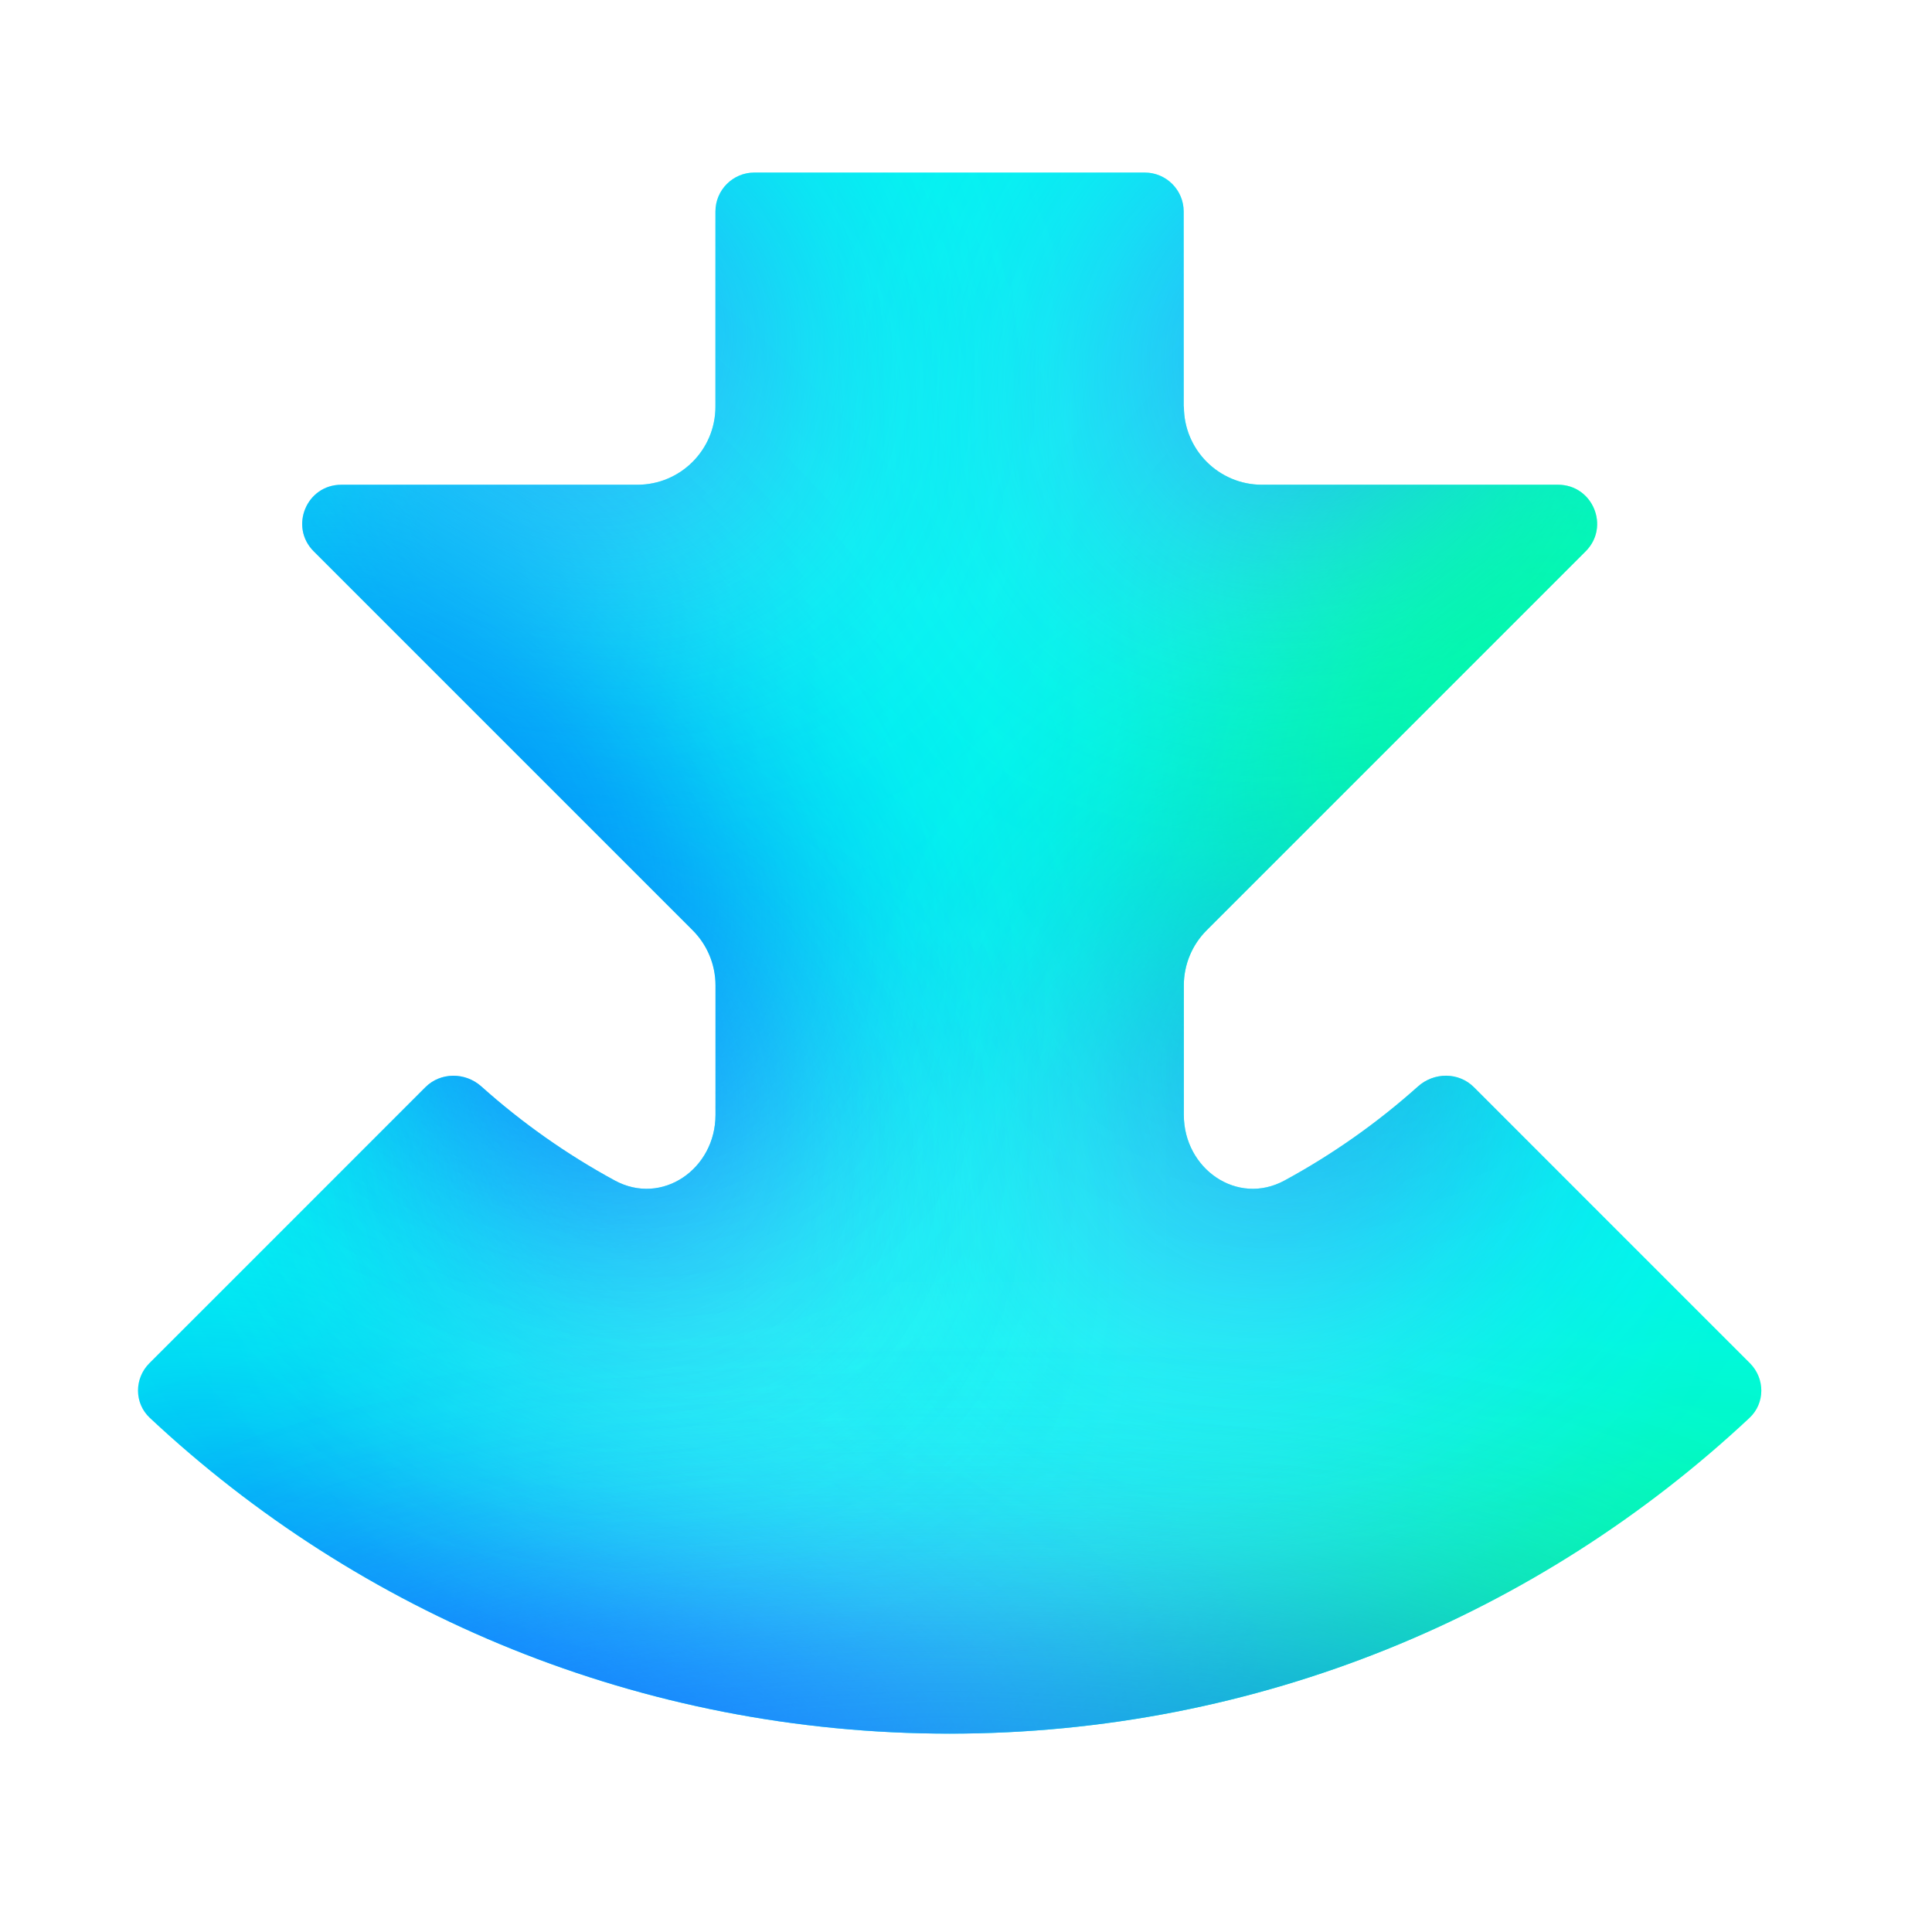
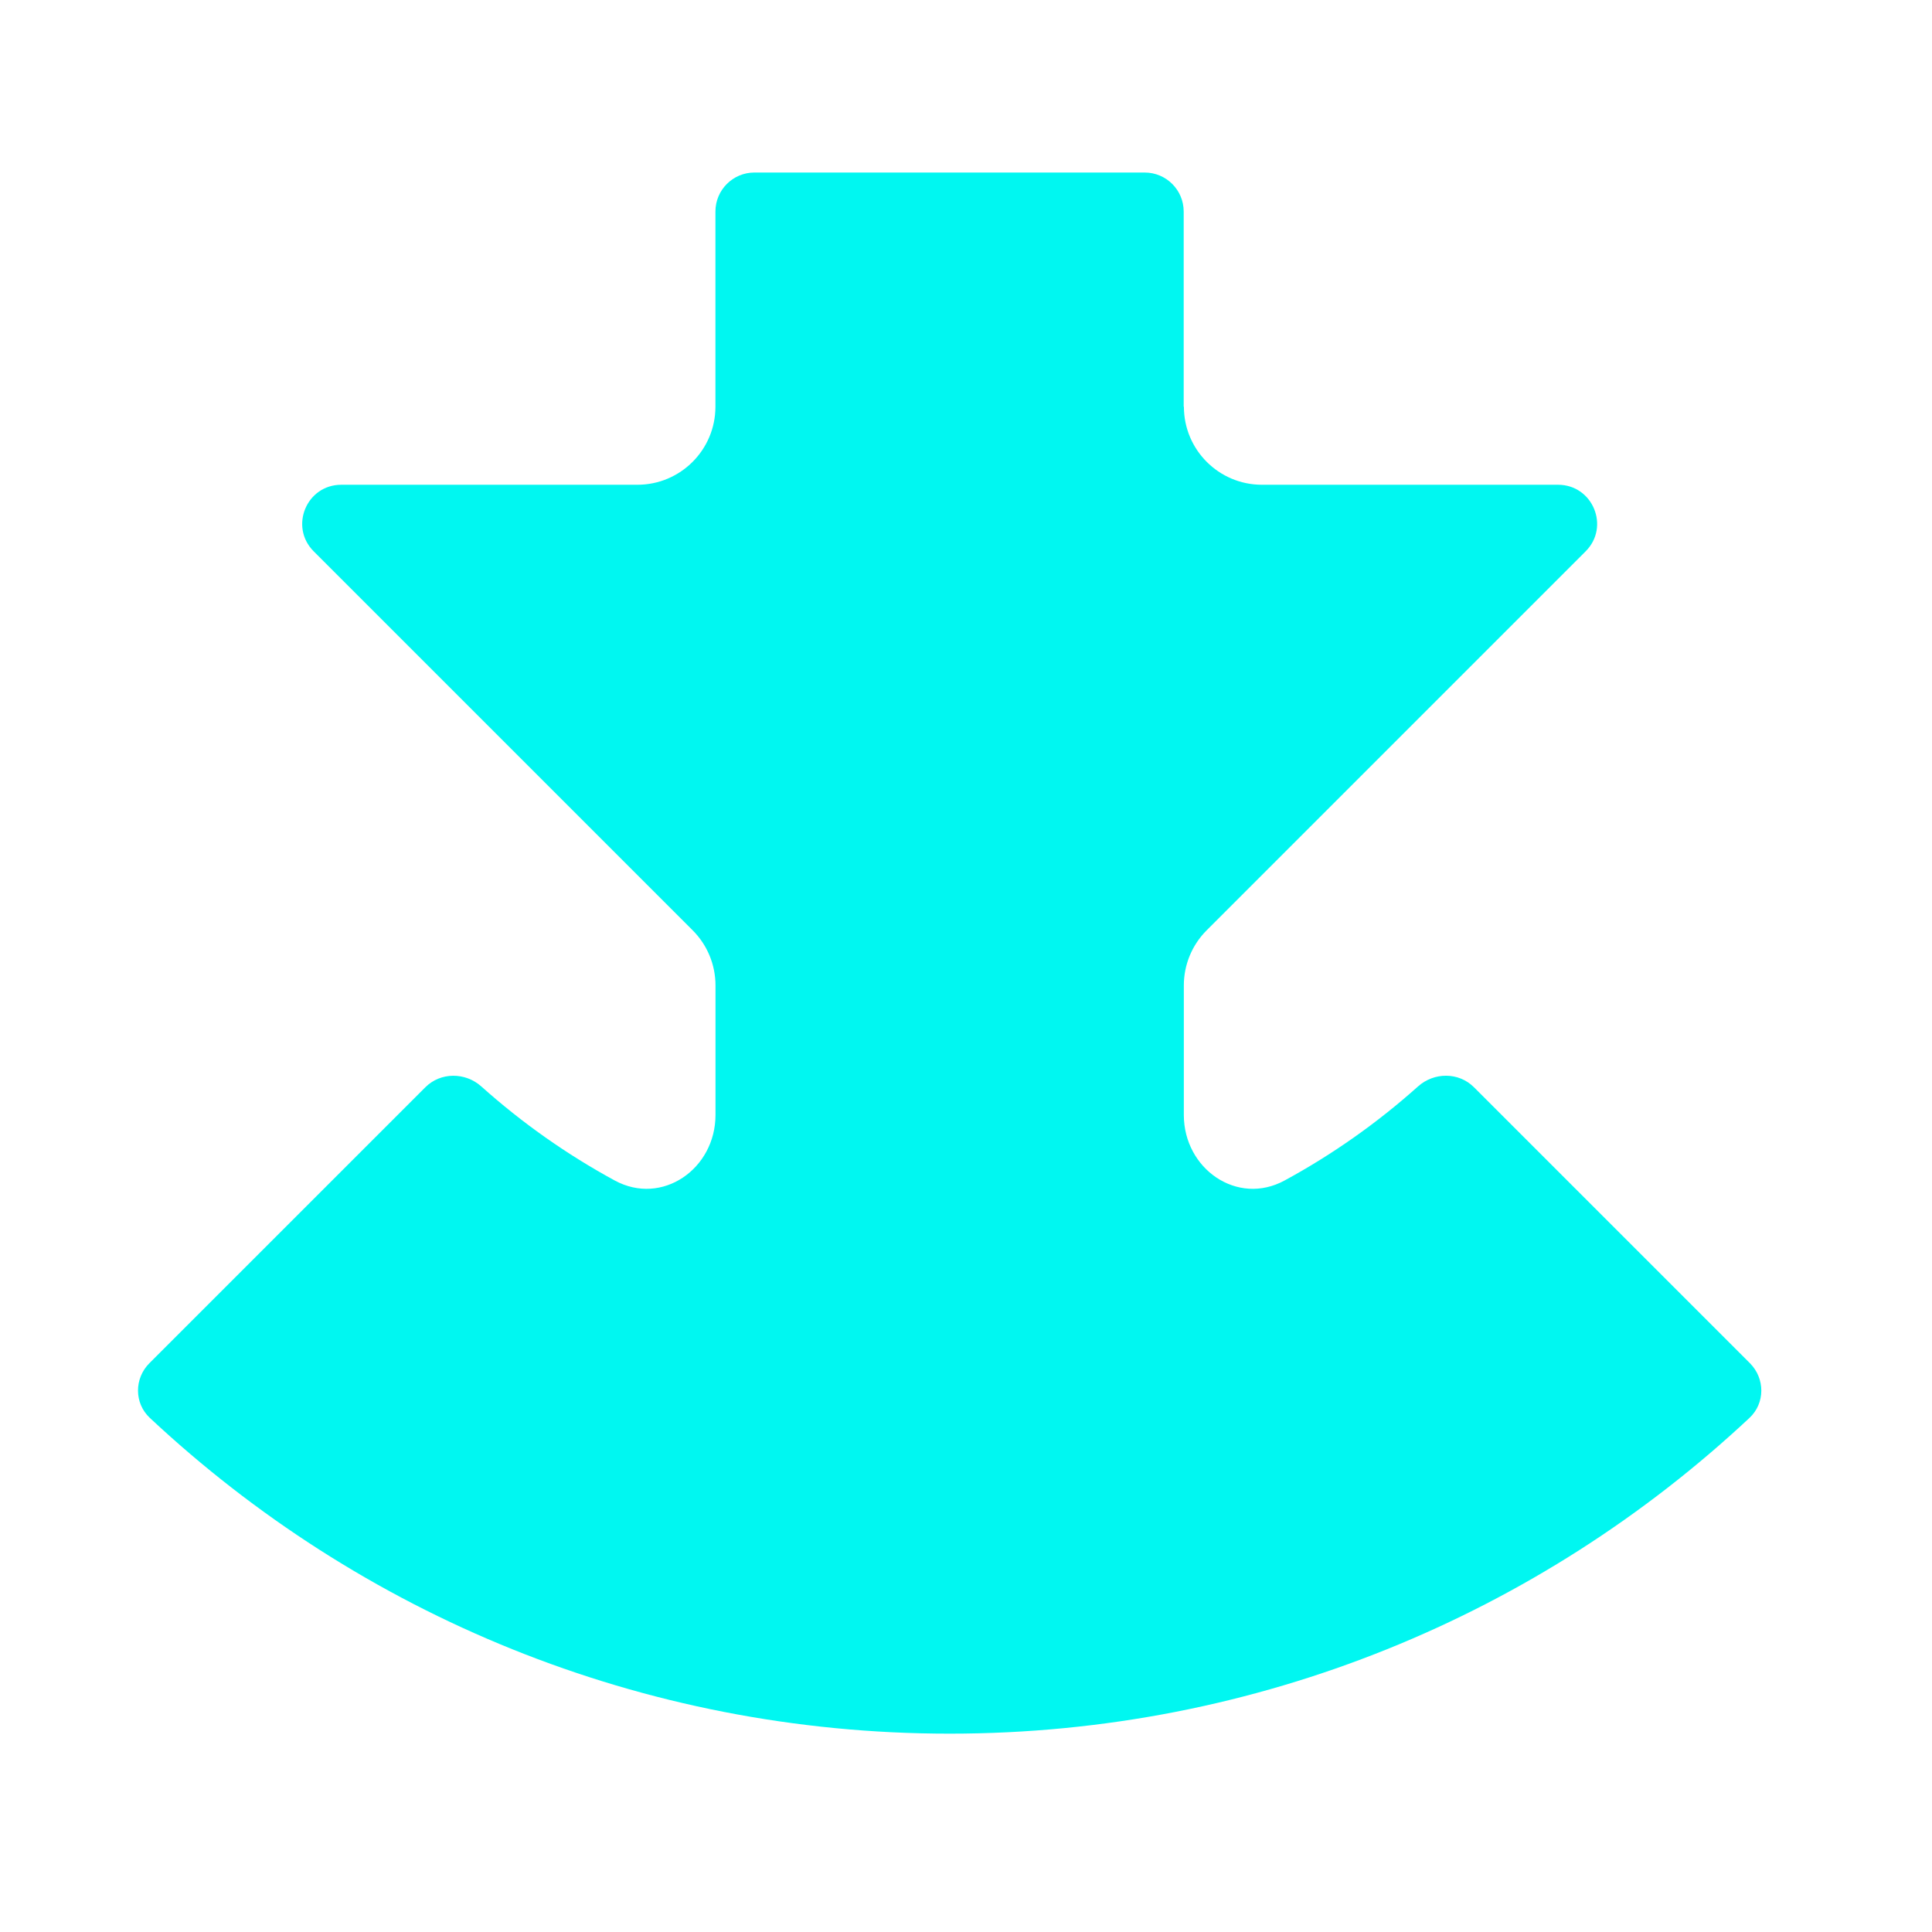
<svg xmlns="http://www.w3.org/2000/svg" width="24" height="24" viewBox="-4 -4 56 54" fill="none">
  <path d="M30.316 6.789C30.316 8.038 31.329 9.051 32.578 9.051H41.16C42.169 9.051 42.673 10.27 41.96 10.981L30.978 21.963C30.553 22.387 30.314 22.962 30.314 23.563V27.318C30.314 28.88 31.863 29.963 33.233 29.218C34.629 28.46 35.928 27.542 37.102 26.491C37.567 26.075 38.282 26.071 38.724 26.515L46.722 34.513C47.164 34.955 47.166 35.672 46.71 36.098C40.644 41.775 32.49 45.251 23.526 45.251C14.563 45.251 6.409 41.775 0.343 36.098C-0.113 35.672 -0.111 34.955 0.33 34.513L8.329 26.515C8.77 26.073 9.486 26.075 9.951 26.491C11.125 27.542 12.424 28.46 13.82 29.218C15.192 29.963 16.739 28.88 16.739 27.318V23.563C16.739 22.962 16.5 22.387 16.075 21.963L5.093 10.981C4.38 10.268 4.884 9.051 5.892 9.051H14.475C15.724 9.051 16.737 8.038 16.737 6.789V1.132C16.737 0.507 17.243 0.001 17.867 0.001H29.179C29.804 0.001 30.31 0.507 30.31 1.132V6.789H30.316Z" fill="#00F7F1" />
-   <mask id="mask0_2002_17235" style="mask-type:alpha" maskUnits="userSpaceOnUse" x="0" y="0" width="48" height="46">
-     <path d="M30.316 6.788C30.316 8.037 31.329 9.05 32.578 9.05H41.16C42.169 9.05 42.673 10.269 41.96 10.98L30.978 21.962C30.553 22.386 30.314 22.961 30.314 23.562V27.317C30.314 28.879 31.863 29.962 33.233 29.217C34.629 28.459 35.928 27.541 37.102 26.49C37.567 26.074 38.282 26.07 38.724 26.514L46.722 34.512C47.164 34.953 47.166 35.671 46.71 36.097C40.644 41.774 32.49 45.25 23.526 45.25C14.563 45.25 6.409 41.774 0.343 36.097C-0.113 35.671 -0.111 34.953 0.33 34.512L8.329 26.514C8.77 26.072 9.486 26.074 9.951 26.49C11.125 27.541 12.424 28.459 13.82 29.217C15.192 29.962 16.739 28.879 16.739 27.317V23.562C16.739 22.961 16.5 22.386 16.075 21.962L5.093 10.98C4.38 10.267 4.884 9.05 5.892 9.05H14.475C15.724 9.05 16.737 8.037 16.737 6.788V1.131C16.737 0.506 17.243 0 17.867 0H29.179C29.804 0 30.31 0.506 30.31 1.131V6.788H30.316Z" fill="#D9D9D9" />
-   </mask>
-   <g mask="url(#mask0_2002_17235)">
-     <g filter="url(#filter0_f_2002_17235)">
-       <ellipse cx="4.618" cy="21.501" rx="4.618" ry="21.501" transform="matrix(0 -1 -1 0 44.8984 50.5938)" fill="#93FFFC" />
-     </g>
-     <g filter="url(#filter1_f_2002_17235)">
-       <ellipse cx="4.618" cy="21.501" rx="4.618" ry="21.501" transform="matrix(-0.369097 -0.929391 -0.929391 0.369097 63.27 40.3674)" fill="#00FF79" />
-     </g>
-     <g filter="url(#filter2_f_2002_17235)">
-       <ellipse cx="5.201" cy="44.012" rx="4.618" ry="21.501" transform="rotate(-68.3401 5.20127 44.0116)" fill="#0060FF" />
-     </g>
-     <g filter="url(#filter3_f_2002_17235)">
-       <ellipse cx="31.927" cy="28.892" rx="3.715" ry="6.268" transform="rotate(-135.197 31.9275 28.892)" fill="#93FFFC" />
-     </g>
-     <g filter="url(#filter4_f_2002_17235)">
-       <ellipse cx="33.843" cy="25.445" rx="3.715" ry="6.268" transform="rotate(-135.197 33.8425 25.4455)" fill="#0060FF" />
-     </g>
-     <g filter="url(#filter5_f_2002_17235)">
-       <ellipse cx="33.459" cy="6.297" rx="3.715" ry="6.268" transform="rotate(-135.197 33.4592 6.29708)" fill="#93FFFC" />
-     </g>
-     <g filter="url(#filter6_f_2002_17235)">
-       <ellipse cx="34.608" cy="4.766" rx="3.715" ry="6.268" transform="rotate(-135.197 34.6082 4.76558)" fill="#0060FF" />
-     </g>
-     <g filter="url(#filter7_f_2002_17235)">
-       <ellipse cx="3.715" cy="6.268" rx="3.715" ry="6.268" transform="matrix(0.709532 -0.704673 -0.704673 -0.709532 17.2412 36.7234)" fill="#93FFFC" />
-     </g>
-     <g filter="url(#filter8_f_2002_17235)">
-       <ellipse cx="3.715" cy="6.268" rx="3.715" ry="6.268" transform="matrix(0.709532 -0.704673 -0.704673 -0.709532 14.5601 33.2769)" fill="#0060FF" />
-     </g>
-     <g filter="url(#filter9_f_2002_17235)">
-       <ellipse cx="3.715" cy="6.268" rx="3.715" ry="6.268" transform="matrix(0.709532 -0.704673 -0.704673 -0.709532 14.5601 13.3625)" fill="#93FFFC" />
-     </g>
-     <g filter="url(#filter10_f_2002_17235)">
-       <ellipse cx="3.715" cy="6.268" rx="3.715" ry="6.268" transform="matrix(0.709532 -0.704673 -0.704673 -0.709532 14.1777 11.0649)" fill="#0060FF" />
-     </g>
-     <g filter="url(#filter11_f_2002_17235)">
-       <ellipse cx="3.715" cy="11.949" rx="3.715" ry="11.949" transform="matrix(0.709532 -0.704673 -0.704673 -0.709532 14.9434 28.6812)" fill="#0060FF" />
-     </g>
-     <g filter="url(#filter12_f_2002_17235)">
-       <ellipse cx="38.995" cy="14.521" rx="3.715" ry="11.949" transform="rotate(-135.197 38.9946 14.5212)" fill="#00FF79" />
-     </g>
-     <g filter="url(#filter13_f_2002_17235)">
-       <ellipse cx="4.618" cy="21.501" rx="4.618" ry="21.501" transform="matrix(0 -1 -1 0 44.8984 52.5085)" fill="#0060FF" />
-     </g>
-   </g>
-   <defs>
-     <filter id="filter0_f_2002_17235" x="-7.294" y="32.167" width="61.384" height="27.618" filterUnits="userSpaceOnUse" color-interpolation-filters="sRGB">
-       <feFlood flood-opacity="0" result="BackgroundImageFix" />
-       <feBlend mode="normal" in="SourceGraphic" in2="BackgroundImageFix" result="shape" />
-       <feGaussianBlur stdDeviation="4.596" result="effect1_foregroundBlur_2002_17235" />
-     </filter>
-     <filter id="filter1_f_2002_17235" x="12.335" y="25.797" width="58.495" height="36.43" filterUnits="userSpaceOnUse" color-interpolation-filters="sRGB">
-       <feFlood flood-opacity="0" result="BackgroundImageFix" />
-       <feBlend mode="normal" in="SourceGraphic" in2="BackgroundImageFix" result="shape" />
-       <feGaussianBlur stdDeviation="4.596" result="effect1_foregroundBlur_2002_17235" />
-     </filter>
-     <filter id="filter2_f_2002_17235" x="-24.046" y="25.797" width="58.495" height="36.43" filterUnits="userSpaceOnUse" color-interpolation-filters="sRGB">
-       <feFlood flood-opacity="0" result="BackgroundImageFix" />
-       <feBlend mode="normal" in="SourceGraphic" in2="BackgroundImageFix" result="shape" />
-       <feGaussianBlur stdDeviation="4.596" result="effect1_foregroundBlur_2002_17235" />
-     </filter>
-     <filter id="filter3_f_2002_17235" x="17.592" y="14.539" width="28.672" height="28.706" filterUnits="userSpaceOnUse" color-interpolation-filters="sRGB">
-       <feFlood flood-opacity="0" result="BackgroundImageFix" />
-       <feBlend mode="normal" in="SourceGraphic" in2="BackgroundImageFix" result="shape" />
-       <feGaussianBlur stdDeviation="4.596" result="effect1_foregroundBlur_2002_17235" />
-     </filter>
-     <filter id="filter4_f_2002_17235" x="19.507" y="11.093" width="28.672" height="28.706" filterUnits="userSpaceOnUse" color-interpolation-filters="sRGB">
-       <feFlood flood-opacity="0" result="BackgroundImageFix" />
-       <feBlend mode="normal" in="SourceGraphic" in2="BackgroundImageFix" result="shape" />
-       <feGaussianBlur stdDeviation="4.596" result="effect1_foregroundBlur_2002_17235" />
-     </filter>
-     <filter id="filter5_f_2002_17235" x="19.123" y="-8.056" width="28.672" height="28.706" filterUnits="userSpaceOnUse" color-interpolation-filters="sRGB">
-       <feFlood flood-opacity="0" result="BackgroundImageFix" />
-       <feBlend mode="normal" in="SourceGraphic" in2="BackgroundImageFix" result="shape" />
-       <feGaussianBlur stdDeviation="4.596" result="effect1_foregroundBlur_2002_17235" />
-     </filter>
-     <filter id="filter6_f_2002_17235" x="20.272" y="-9.587" width="28.672" height="28.706" filterUnits="userSpaceOnUse" color-interpolation-filters="sRGB">
-       <feFlood flood-opacity="0" result="BackgroundImageFix" />
-       <feBlend mode="normal" in="SourceGraphic" in2="BackgroundImageFix" result="shape" />
-       <feGaussianBlur stdDeviation="4.596" result="effect1_foregroundBlur_2002_17235" />
-     </filter>
-     <filter id="filter7_f_2002_17235" x="1.124" y="15.305" width="28.672" height="28.706" filterUnits="userSpaceOnUse" color-interpolation-filters="sRGB">
-       <feFlood flood-opacity="0" result="BackgroundImageFix" />
-       <feBlend mode="normal" in="SourceGraphic" in2="BackgroundImageFix" result="shape" />
-       <feGaussianBlur stdDeviation="4.596" result="effect1_foregroundBlur_2002_17235" />
-     </filter>
-     <filter id="filter8_f_2002_17235" x="-1.557" y="11.859" width="28.672" height="28.706" filterUnits="userSpaceOnUse" color-interpolation-filters="sRGB">
-       <feFlood flood-opacity="0" result="BackgroundImageFix" />
-       <feBlend mode="normal" in="SourceGraphic" in2="BackgroundImageFix" result="shape" />
-       <feGaussianBlur stdDeviation="4.596" result="effect1_foregroundBlur_2002_17235" />
-     </filter>
-     <filter id="filter9_f_2002_17235" x="-1.557" y="-8.056" width="28.672" height="28.706" filterUnits="userSpaceOnUse" color-interpolation-filters="sRGB">
-       <feFlood flood-opacity="0" result="BackgroundImageFix" />
-       <feBlend mode="normal" in="SourceGraphic" in2="BackgroundImageFix" result="shape" />
-       <feGaussianBlur stdDeviation="4.596" result="effect1_foregroundBlur_2002_17235" />
-     </filter>
-     <filter id="filter10_f_2002_17235" x="-1.939" y="-10.353" width="28.672" height="28.706" filterUnits="userSpaceOnUse" color-interpolation-filters="sRGB">
-       <feFlood flood-opacity="0" result="BackgroundImageFix" />
-       <feBlend mode="normal" in="SourceGraphic" in2="BackgroundImageFix" result="shape" />
-       <feGaussianBlur stdDeviation="4.596" result="effect1_foregroundBlur_2002_17235" />
-     </filter>
-     <filter id="filter11_f_2002_17235" x="-8.858" y="-0.482" width="36.034" height="36.133" filterUnits="userSpaceOnUse" color-interpolation-filters="sRGB">
-       <feFlood flood-opacity="0" result="BackgroundImageFix" />
-       <feBlend mode="normal" in="SourceGraphic" in2="BackgroundImageFix" result="shape" />
-       <feGaussianBlur stdDeviation="4.596" result="effect1_foregroundBlur_2002_17235" />
-     </filter>
-     <filter id="filter12_f_2002_17235" x="20.978" y="-3.545" width="36.034" height="36.133" filterUnits="userSpaceOnUse" color-interpolation-filters="sRGB">
-       <feFlood flood-opacity="0" result="BackgroundImageFix" />
-       <feBlend mode="normal" in="SourceGraphic" in2="BackgroundImageFix" result="shape" />
-       <feGaussianBlur stdDeviation="4.596" result="effect1_foregroundBlur_2002_17235" />
-     </filter>
-     <filter id="filter13_f_2002_17235" x="-7.294" y="34.082" width="61.384" height="27.618" filterUnits="userSpaceOnUse" color-interpolation-filters="sRGB">
-       <feFlood flood-opacity="0" result="BackgroundImageFix" />
-       <feBlend mode="normal" in="SourceGraphic" in2="BackgroundImageFix" result="shape" />
-       <feGaussianBlur stdDeviation="4.596" result="effect1_foregroundBlur_2002_17235" />
-     </filter>
-   </defs>
</svg>
